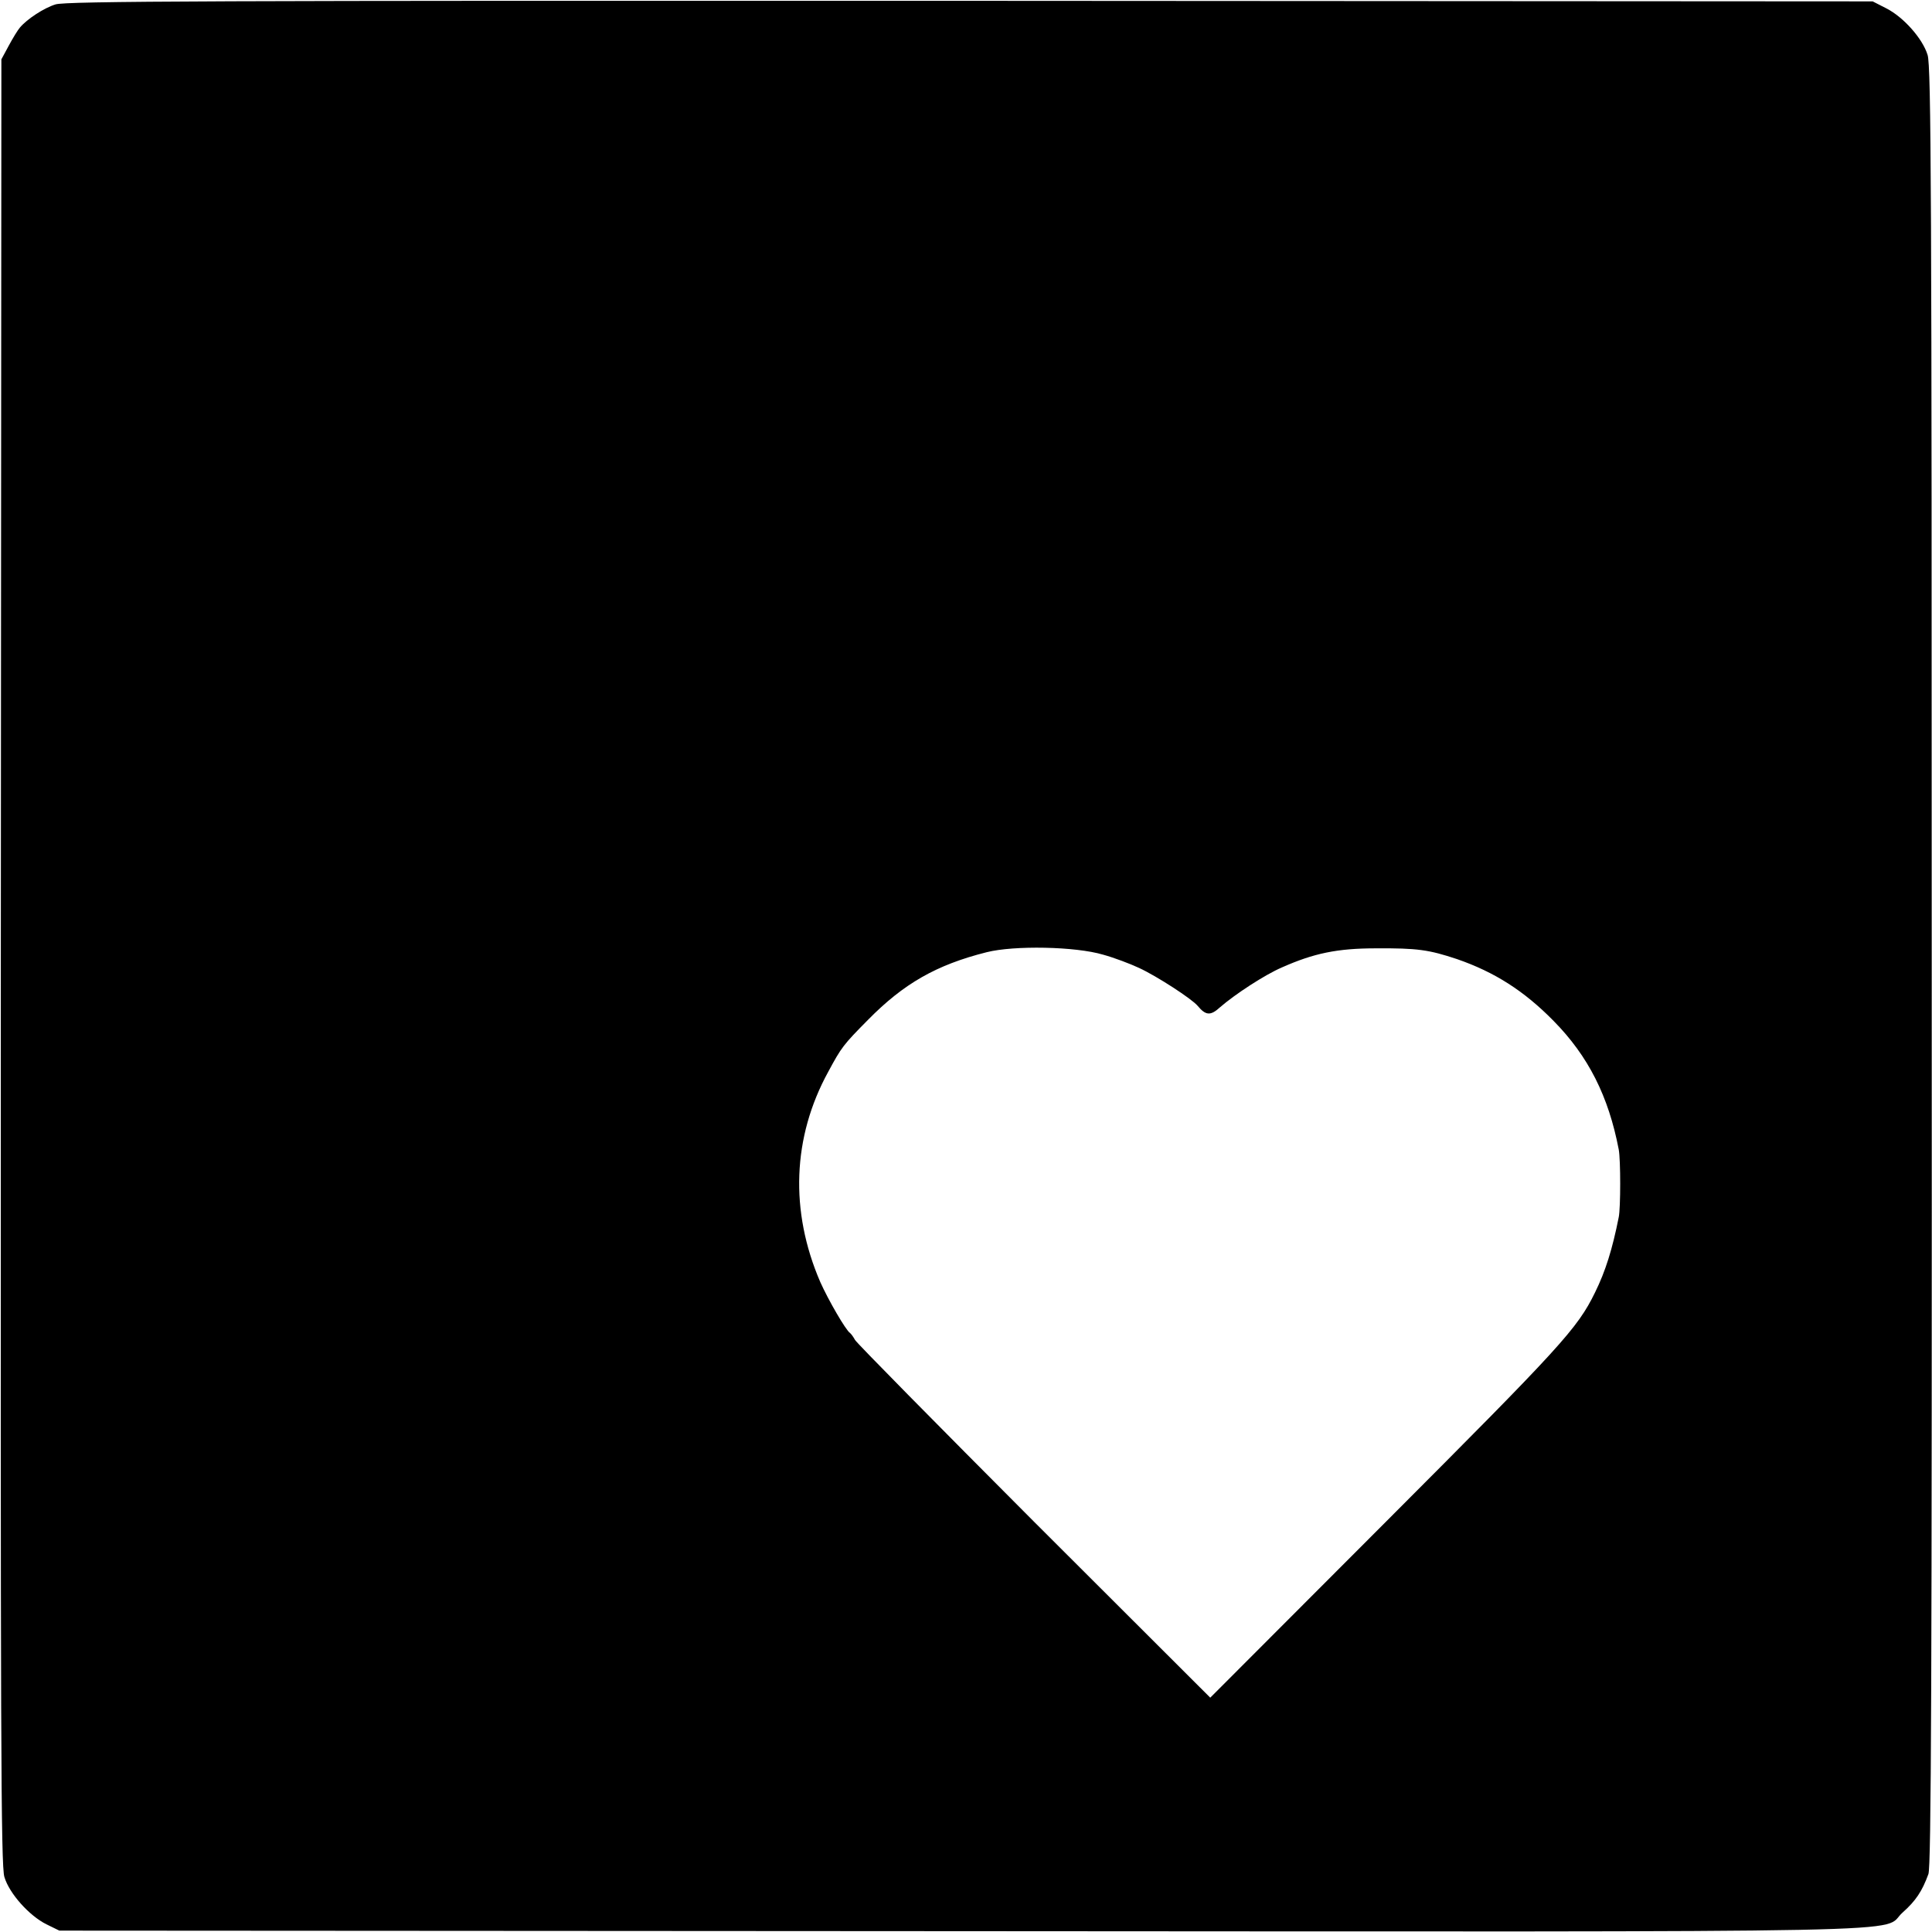
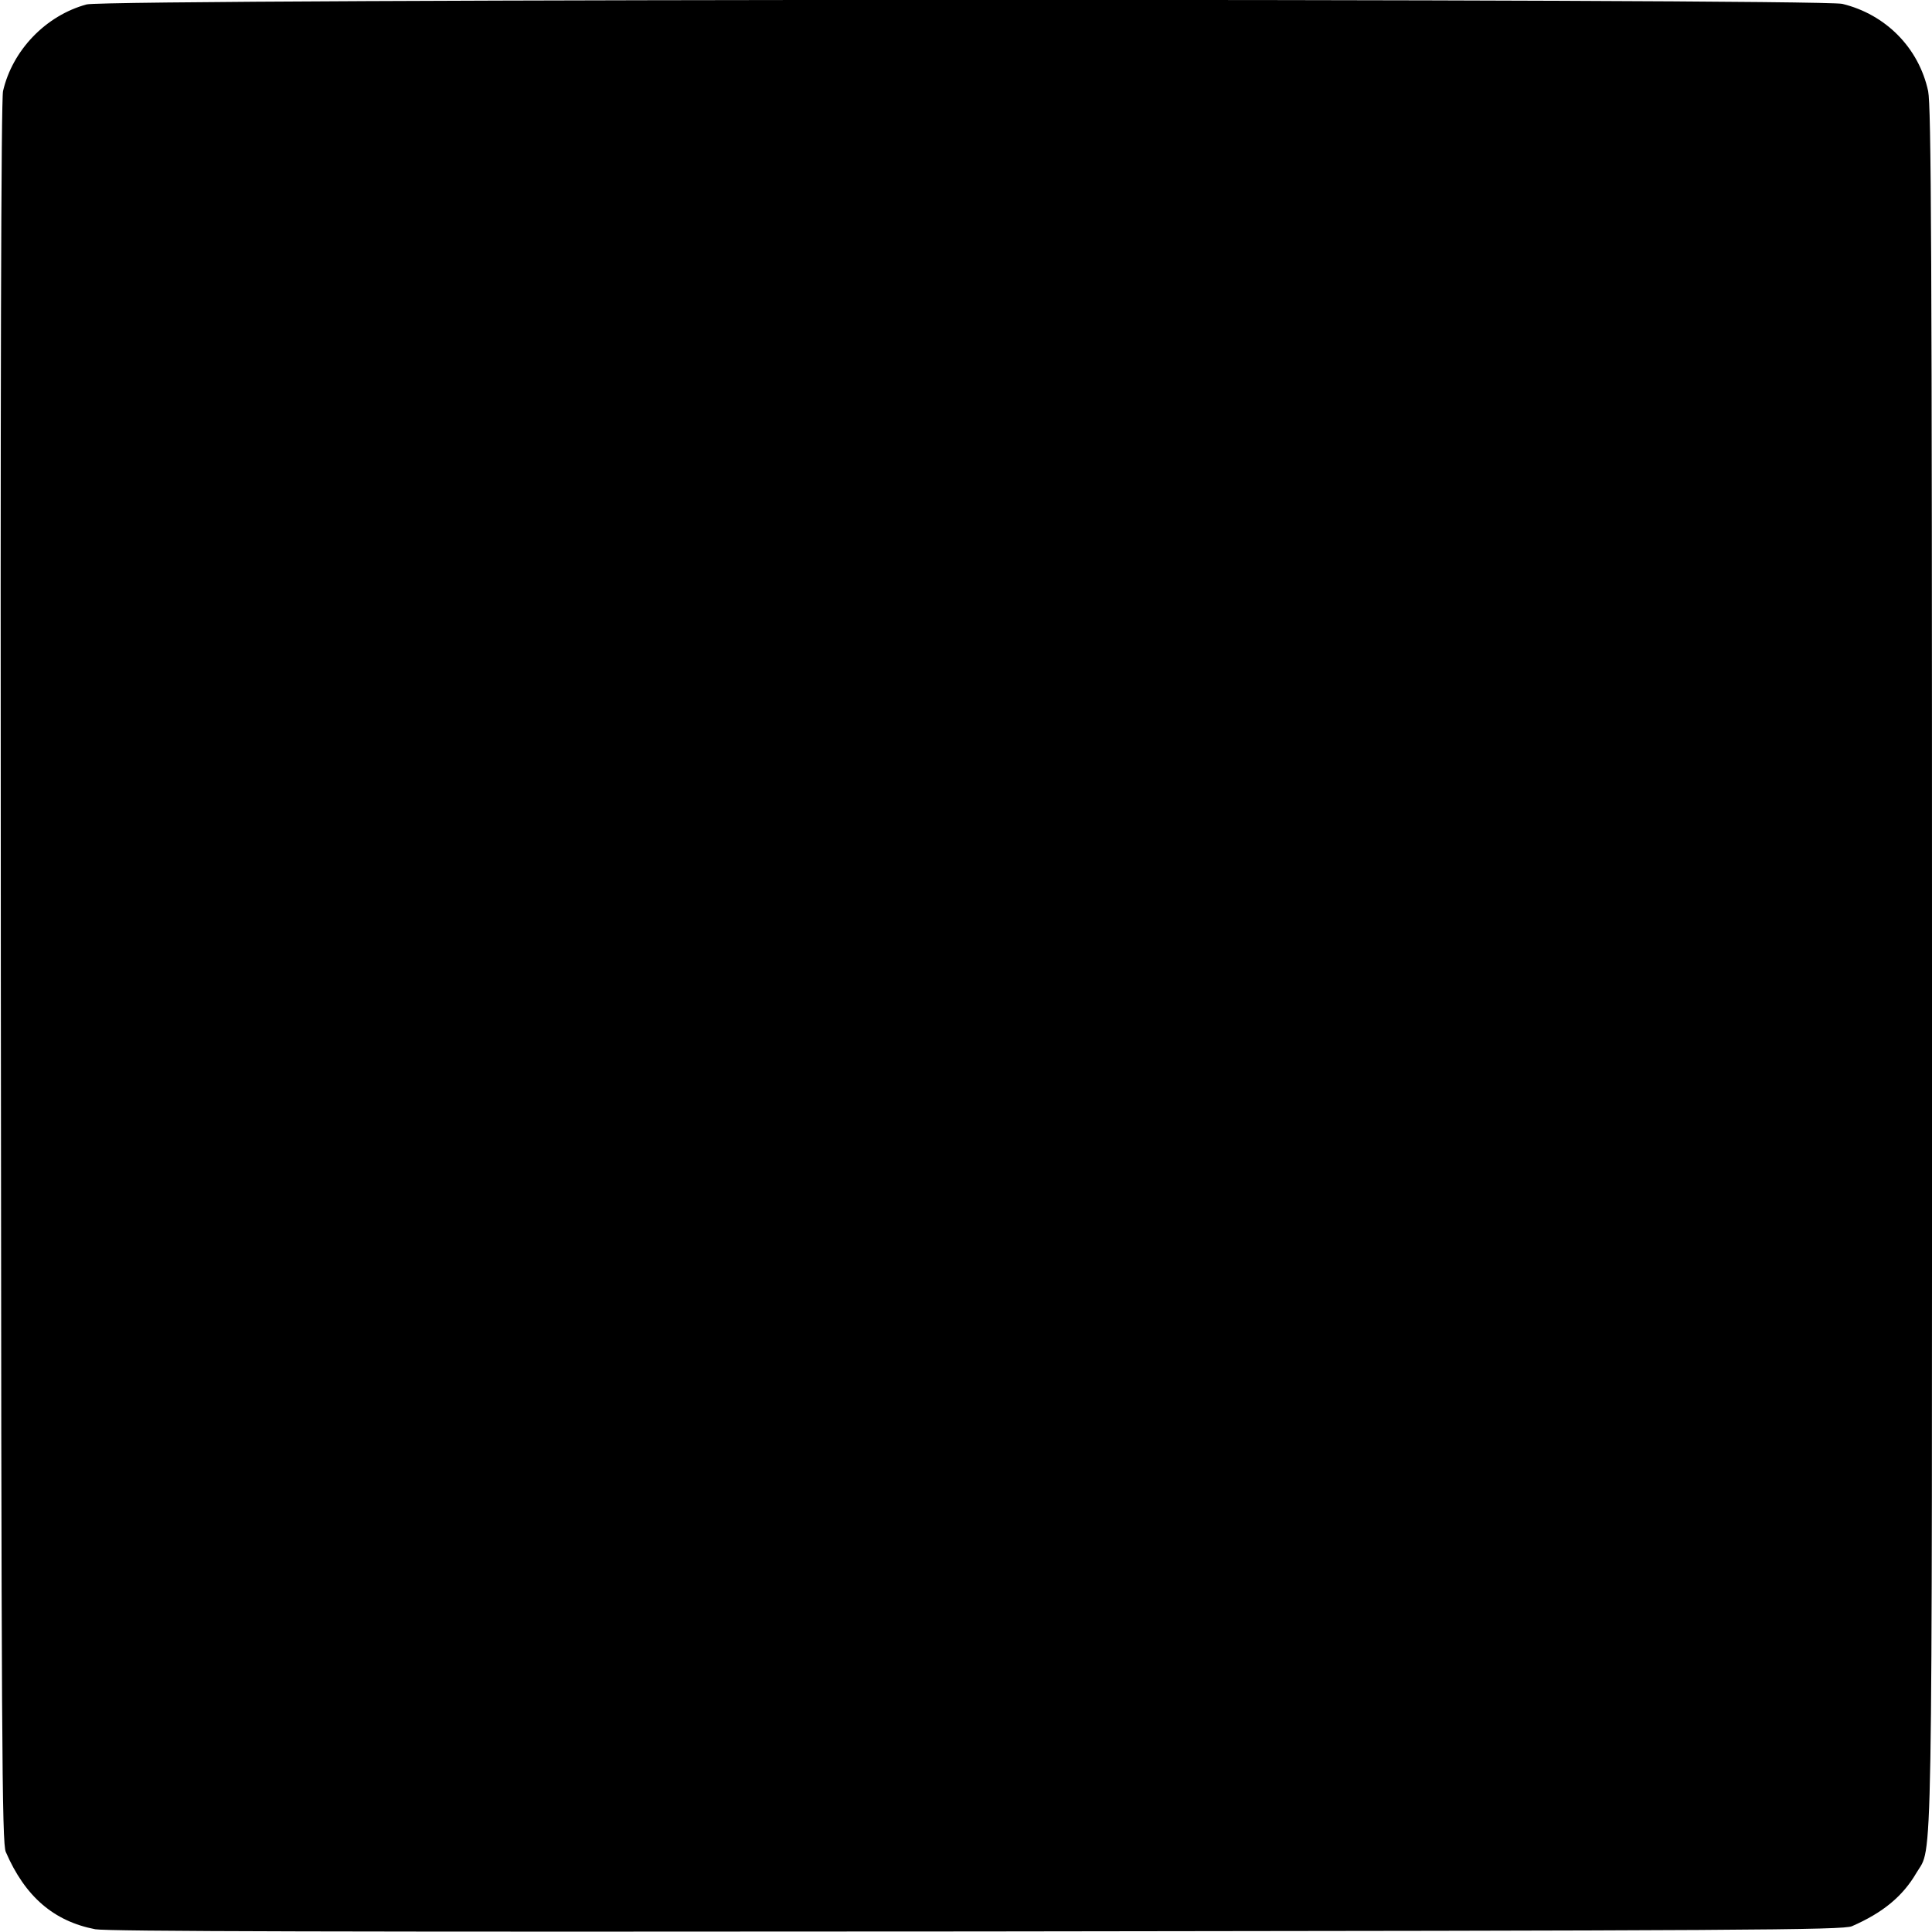
<svg xmlns="http://www.w3.org/2000/svg" version="1.0" width="700pt" height="700pt" viewBox="0 0 700 700" preserveAspectRatio="xMidYMid meet">
  <g transform="translate(0,700) scale(0.1,-0.1)" fill="#000000" stroke="none">
-     <path d="M201 6984 c-42 -13 -103 -53 -129 -84 -7 -8 -25 -37 -40 -65 l-27 -50 -2 -3270 c-1 -2809 0 -3277 13 -3316 18 -60 90 -140 152 -171 l47 -23 3270 -2 c3630 -2 3322 -8 3409 68 47 42 70 76 93 139 10 28 13 683 12 3290 0 2790 -2 3262 -15 3301 -18 59 -87 137 -150 169 l-49 25 -3270 2 c-2751 1 -3277 -1 -3314 -13z m3796 -3443 c40 -11 98 -33 130 -48 65 -30 191 -112 212 -137 30 -36 47 -37 82 -5 53 46 161 117 224 144 115 51 200 69 340 69 150 1 192 -5 294 -39 136 -47 243 -115 350 -224 126 -128 199 -273 236 -466 7 -37 7 -211 0 -245 -23 -116 -48 -196 -86 -273 -64 -131 -122 -194 -759 -832 l-635 -636 -639 638 c-350 351 -642 647 -648 658 -6 11 -14 22 -18 25 -16 11 -79 120 -108 185 -111 257 -101 525 29 762 48 89 54 97 144 188 129 131 247 199 430 245 99 25 321 21 422 -9z" />
+     <path d="M314 6984 c-148 -40 -269 -166 -303 -314 -7 -31 -10 -1050 -8 -3195 2 -2799 4 -3154 18 -3185 70 -162 174 -251 324 -280 44 -8 876 -10 3195 -8 2784 3 3139 5 3170 19 112 49 184 108 234 194 59 100 56 -95 56 3285 0 2617 -3 3115 -14 3170 -34 157 -154 278 -311 316 -89 20 -6284 19 -6361 -2z" />
  </g>
</svg>
